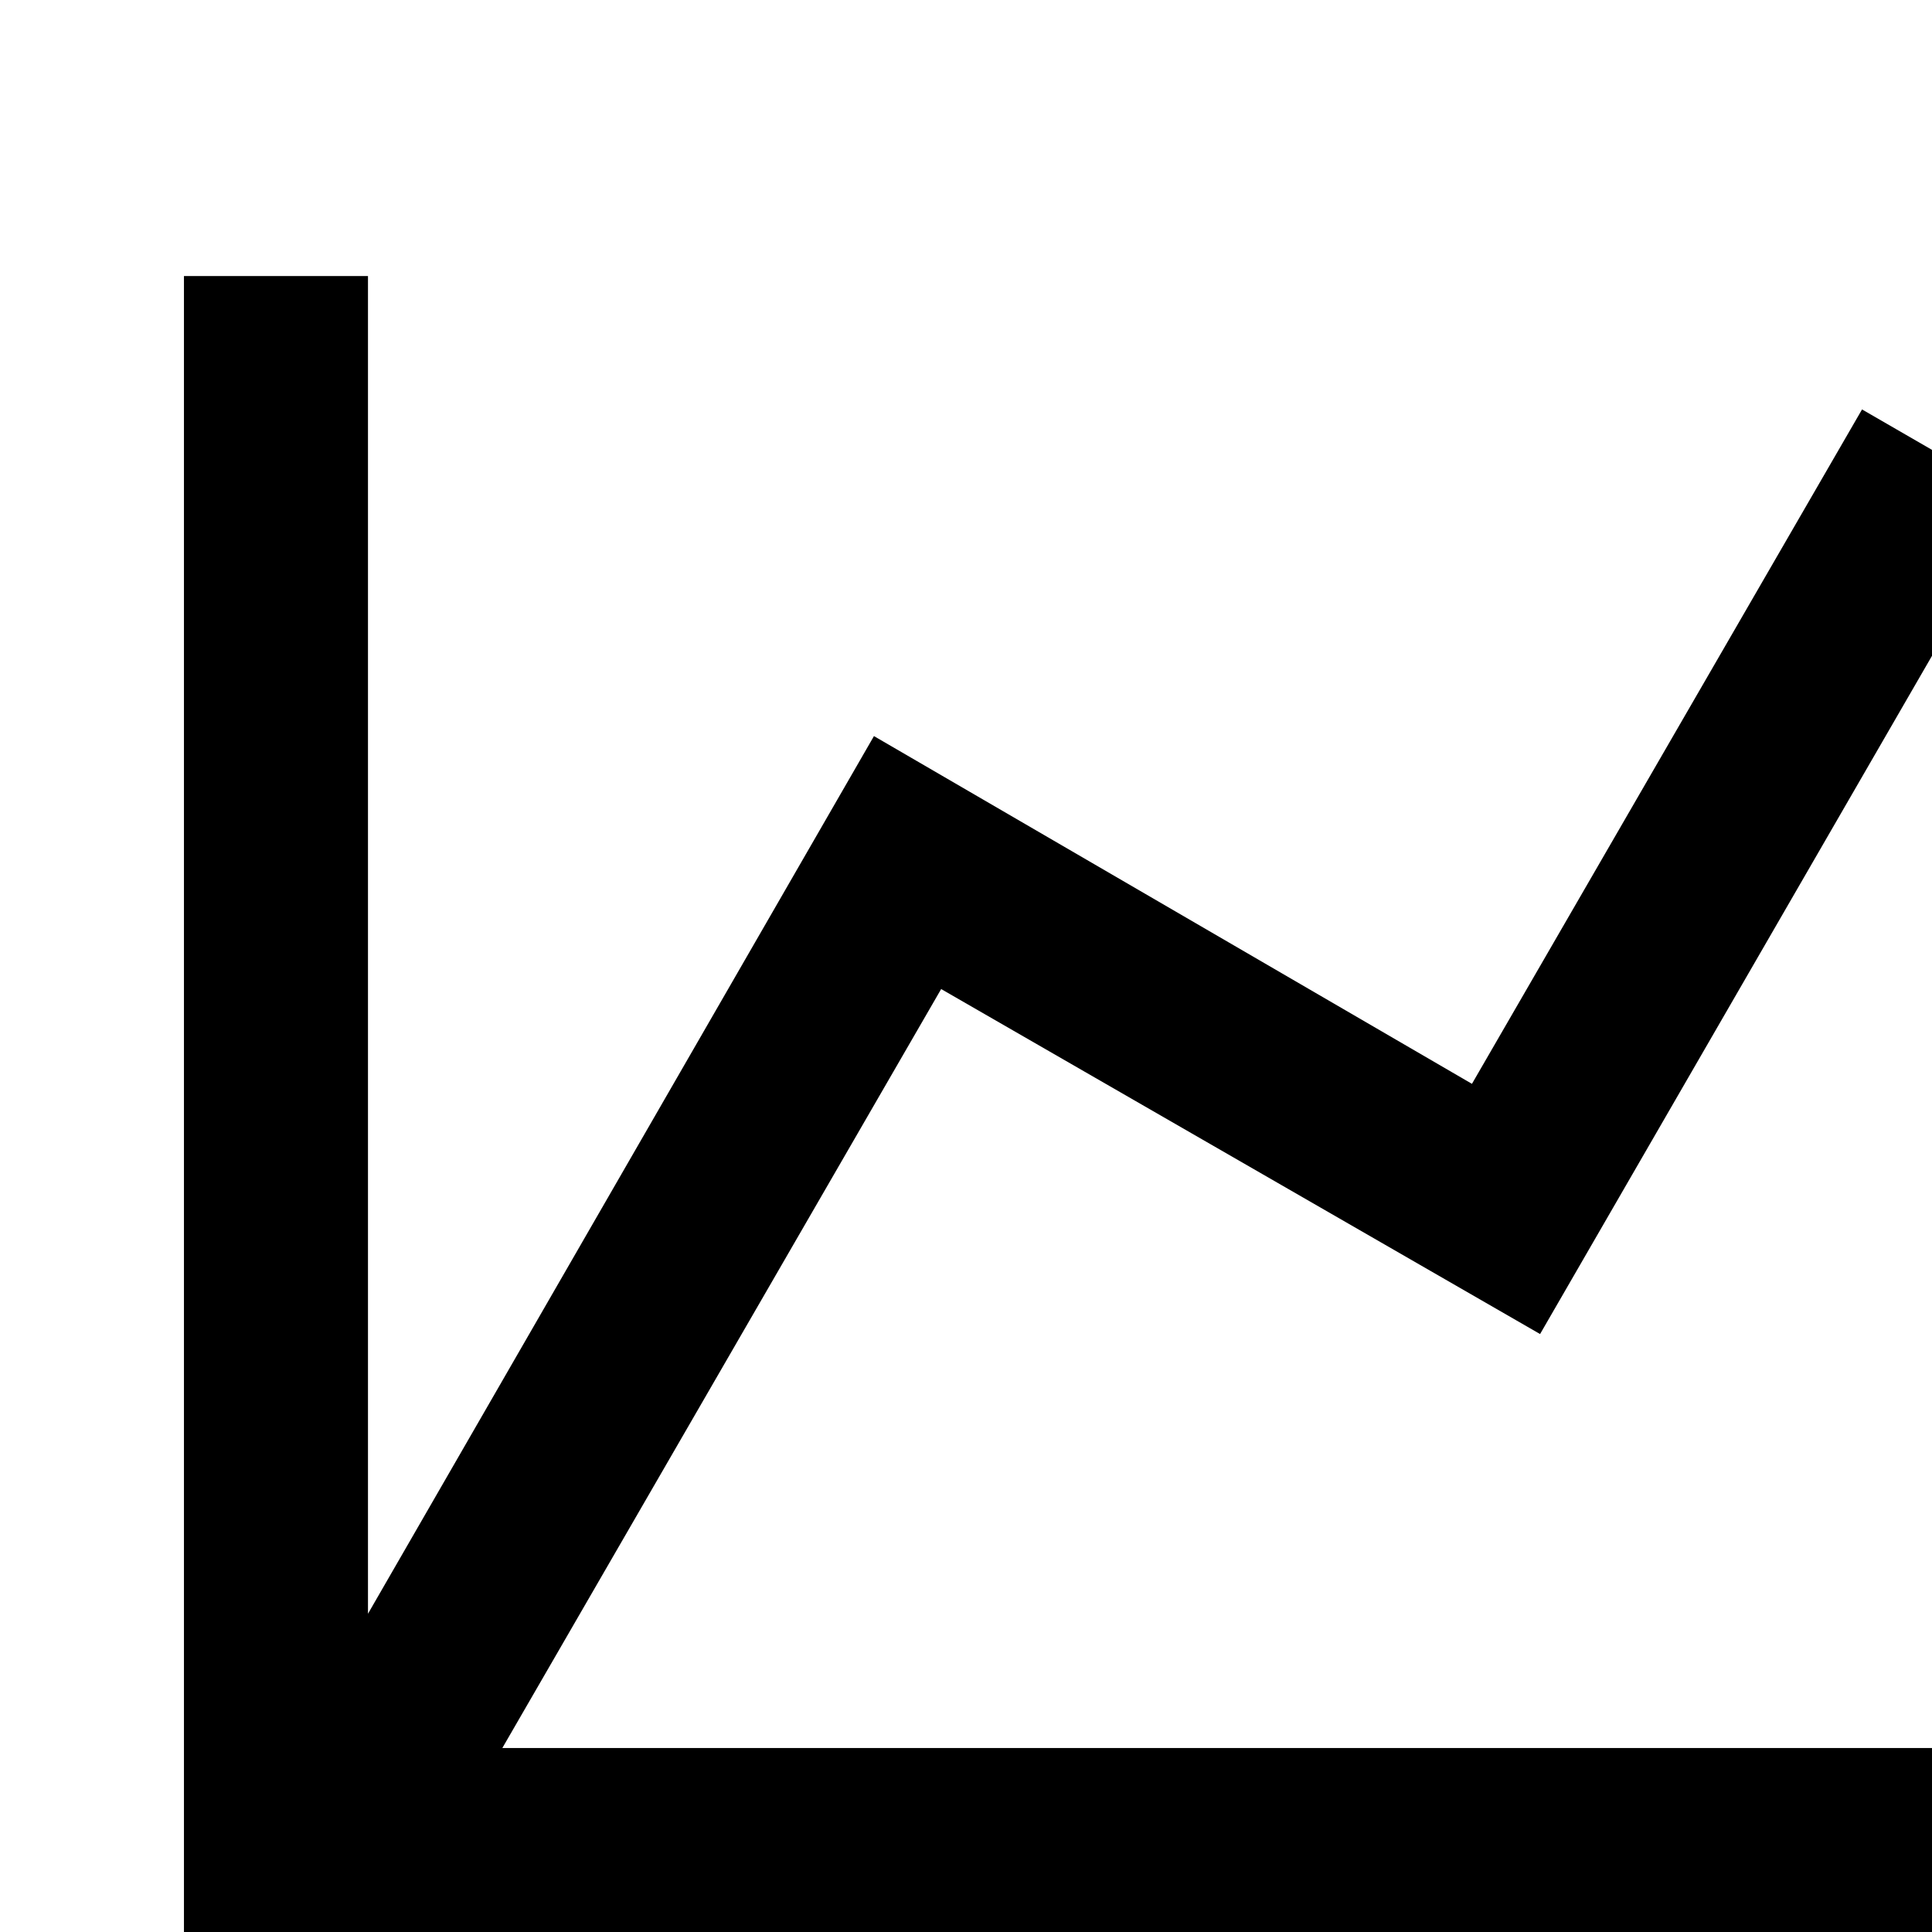
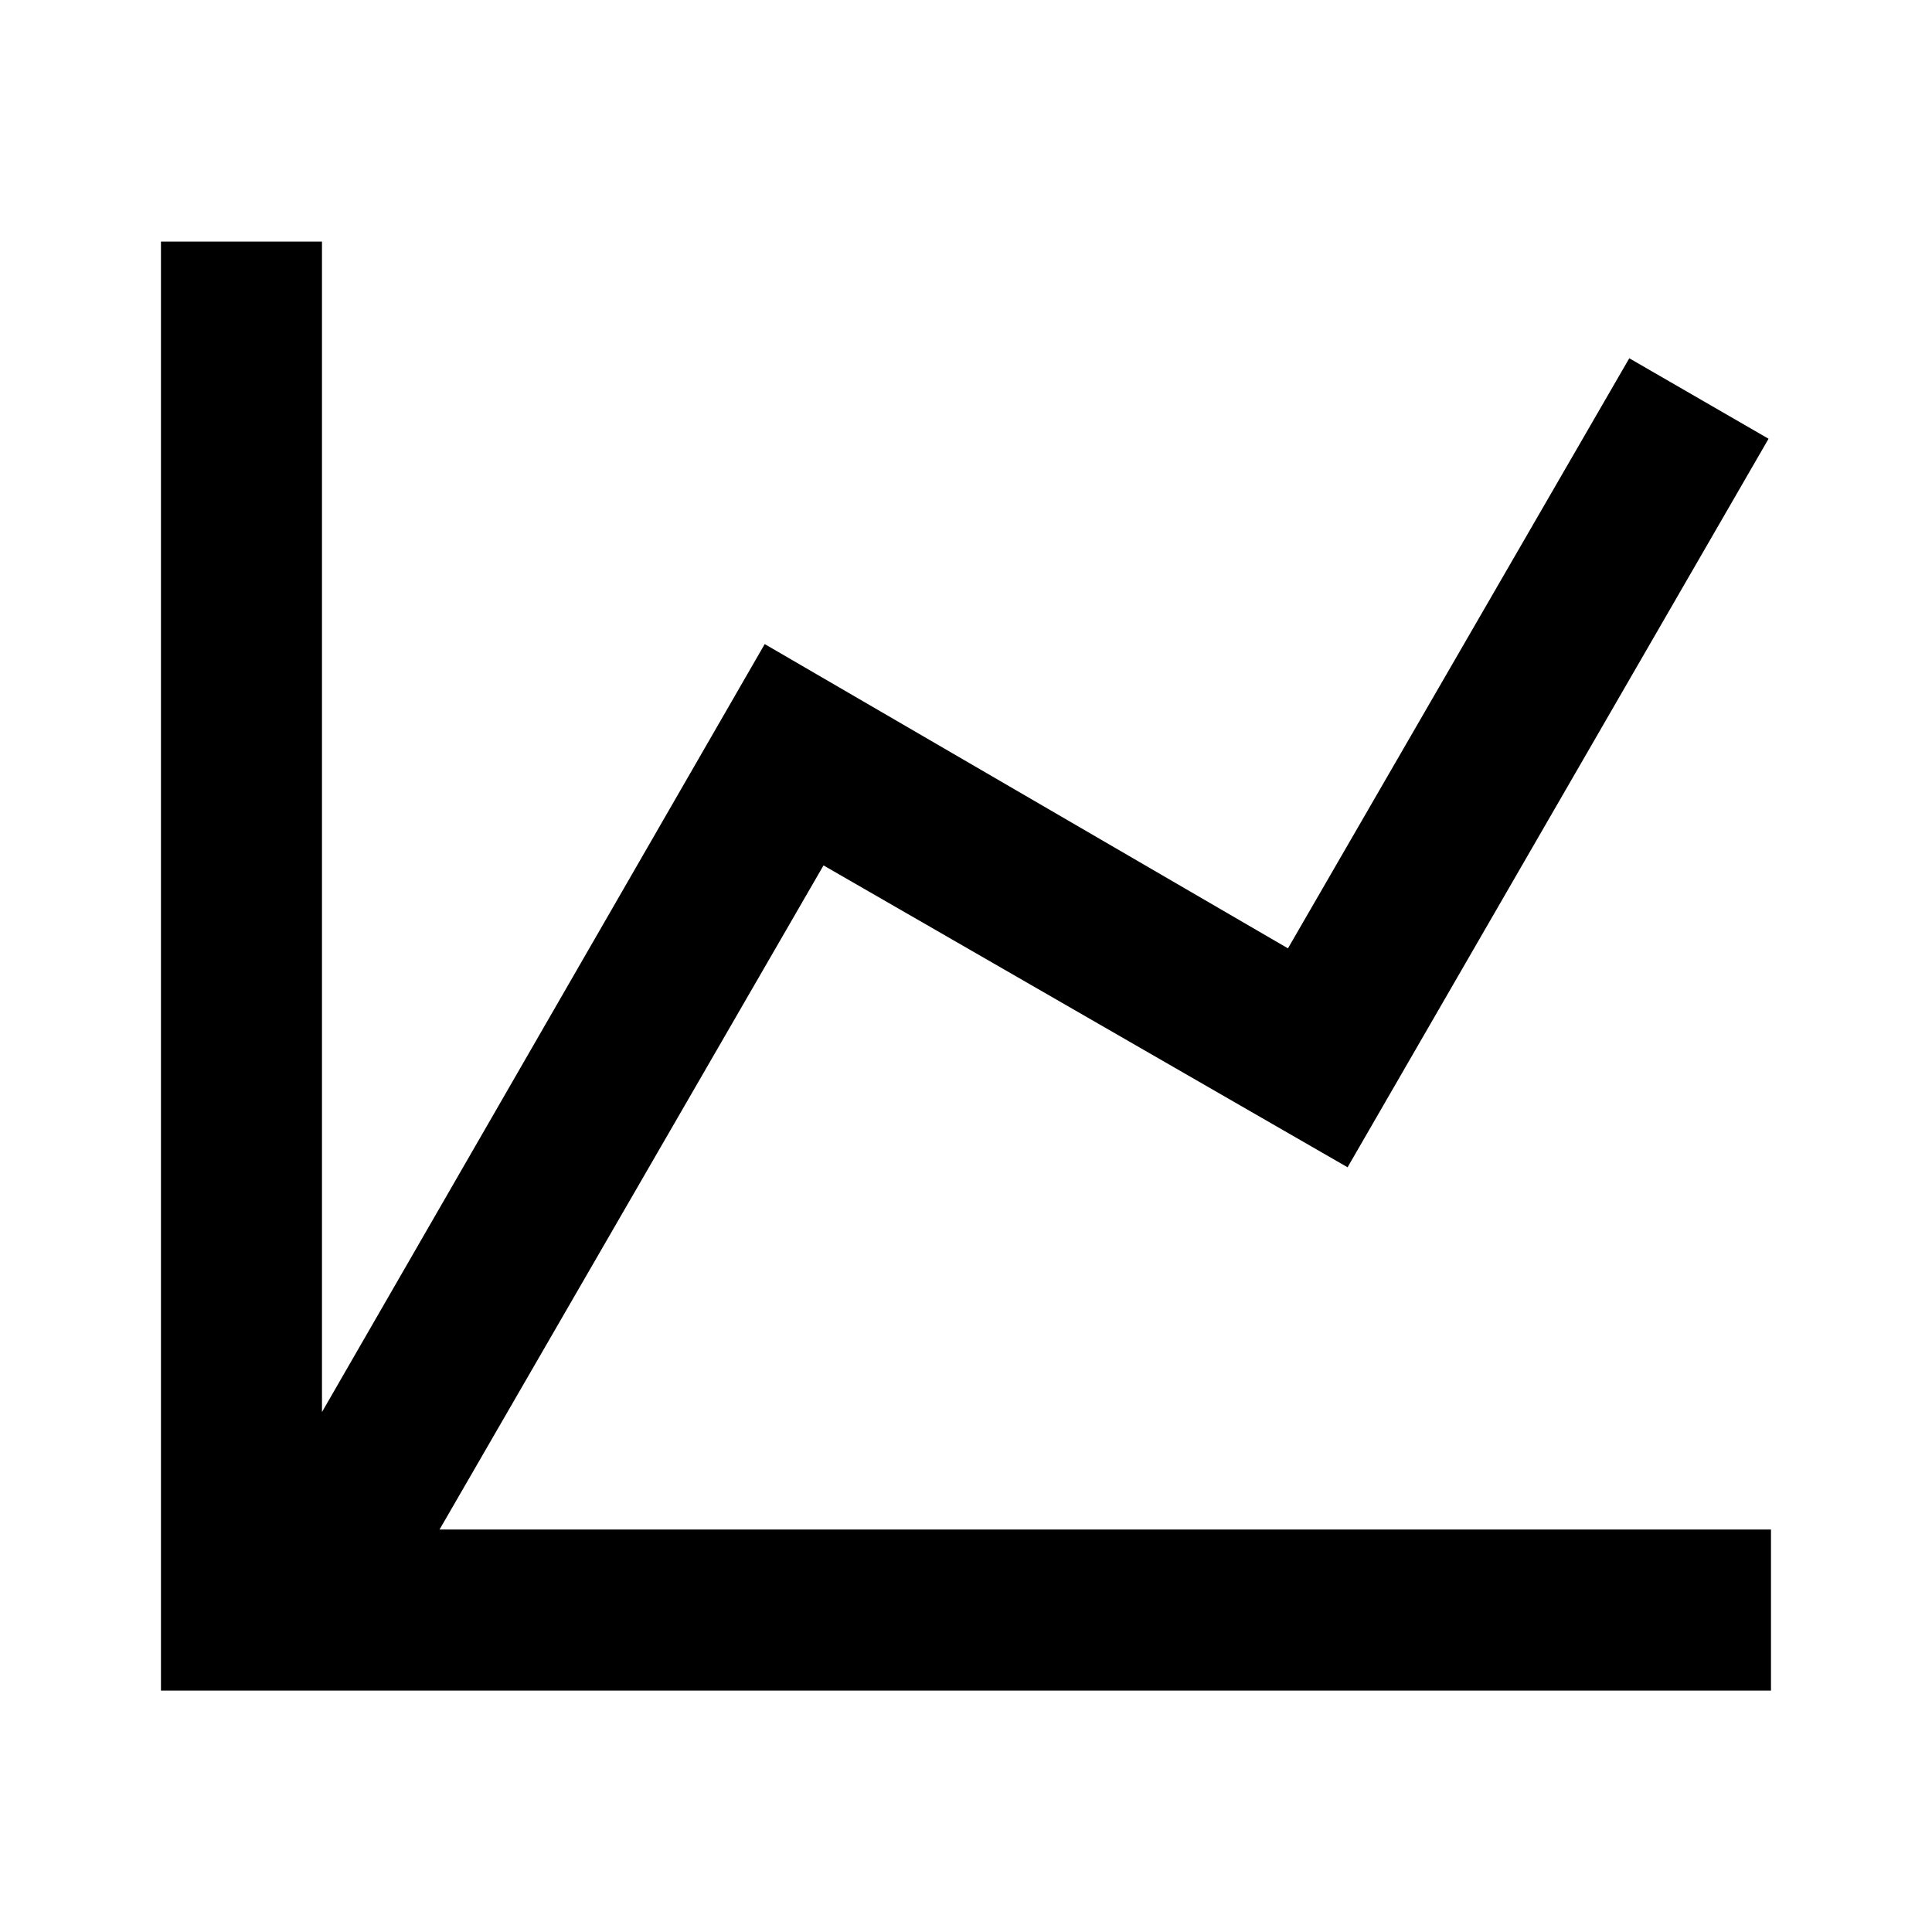
- <svg xmlns="http://www.w3.org/2000/svg" height="18px" viewBox="0 0 28 28" width="18px" fill="#000000">
+ <svg xmlns="http://www.w3.org/2000/svg" height="18px" viewBox="0 0 32 32" width="18px" fill="#000000">
  <path d="M21.333 15.707l5.653-9.773 2.307 1.333-6.973 12.067-8.68-5-6.36 11h22.053v2.667h-26.667v-24h2.667v19.387l7.333-12.72 8.667 5.040z" />
</svg>
